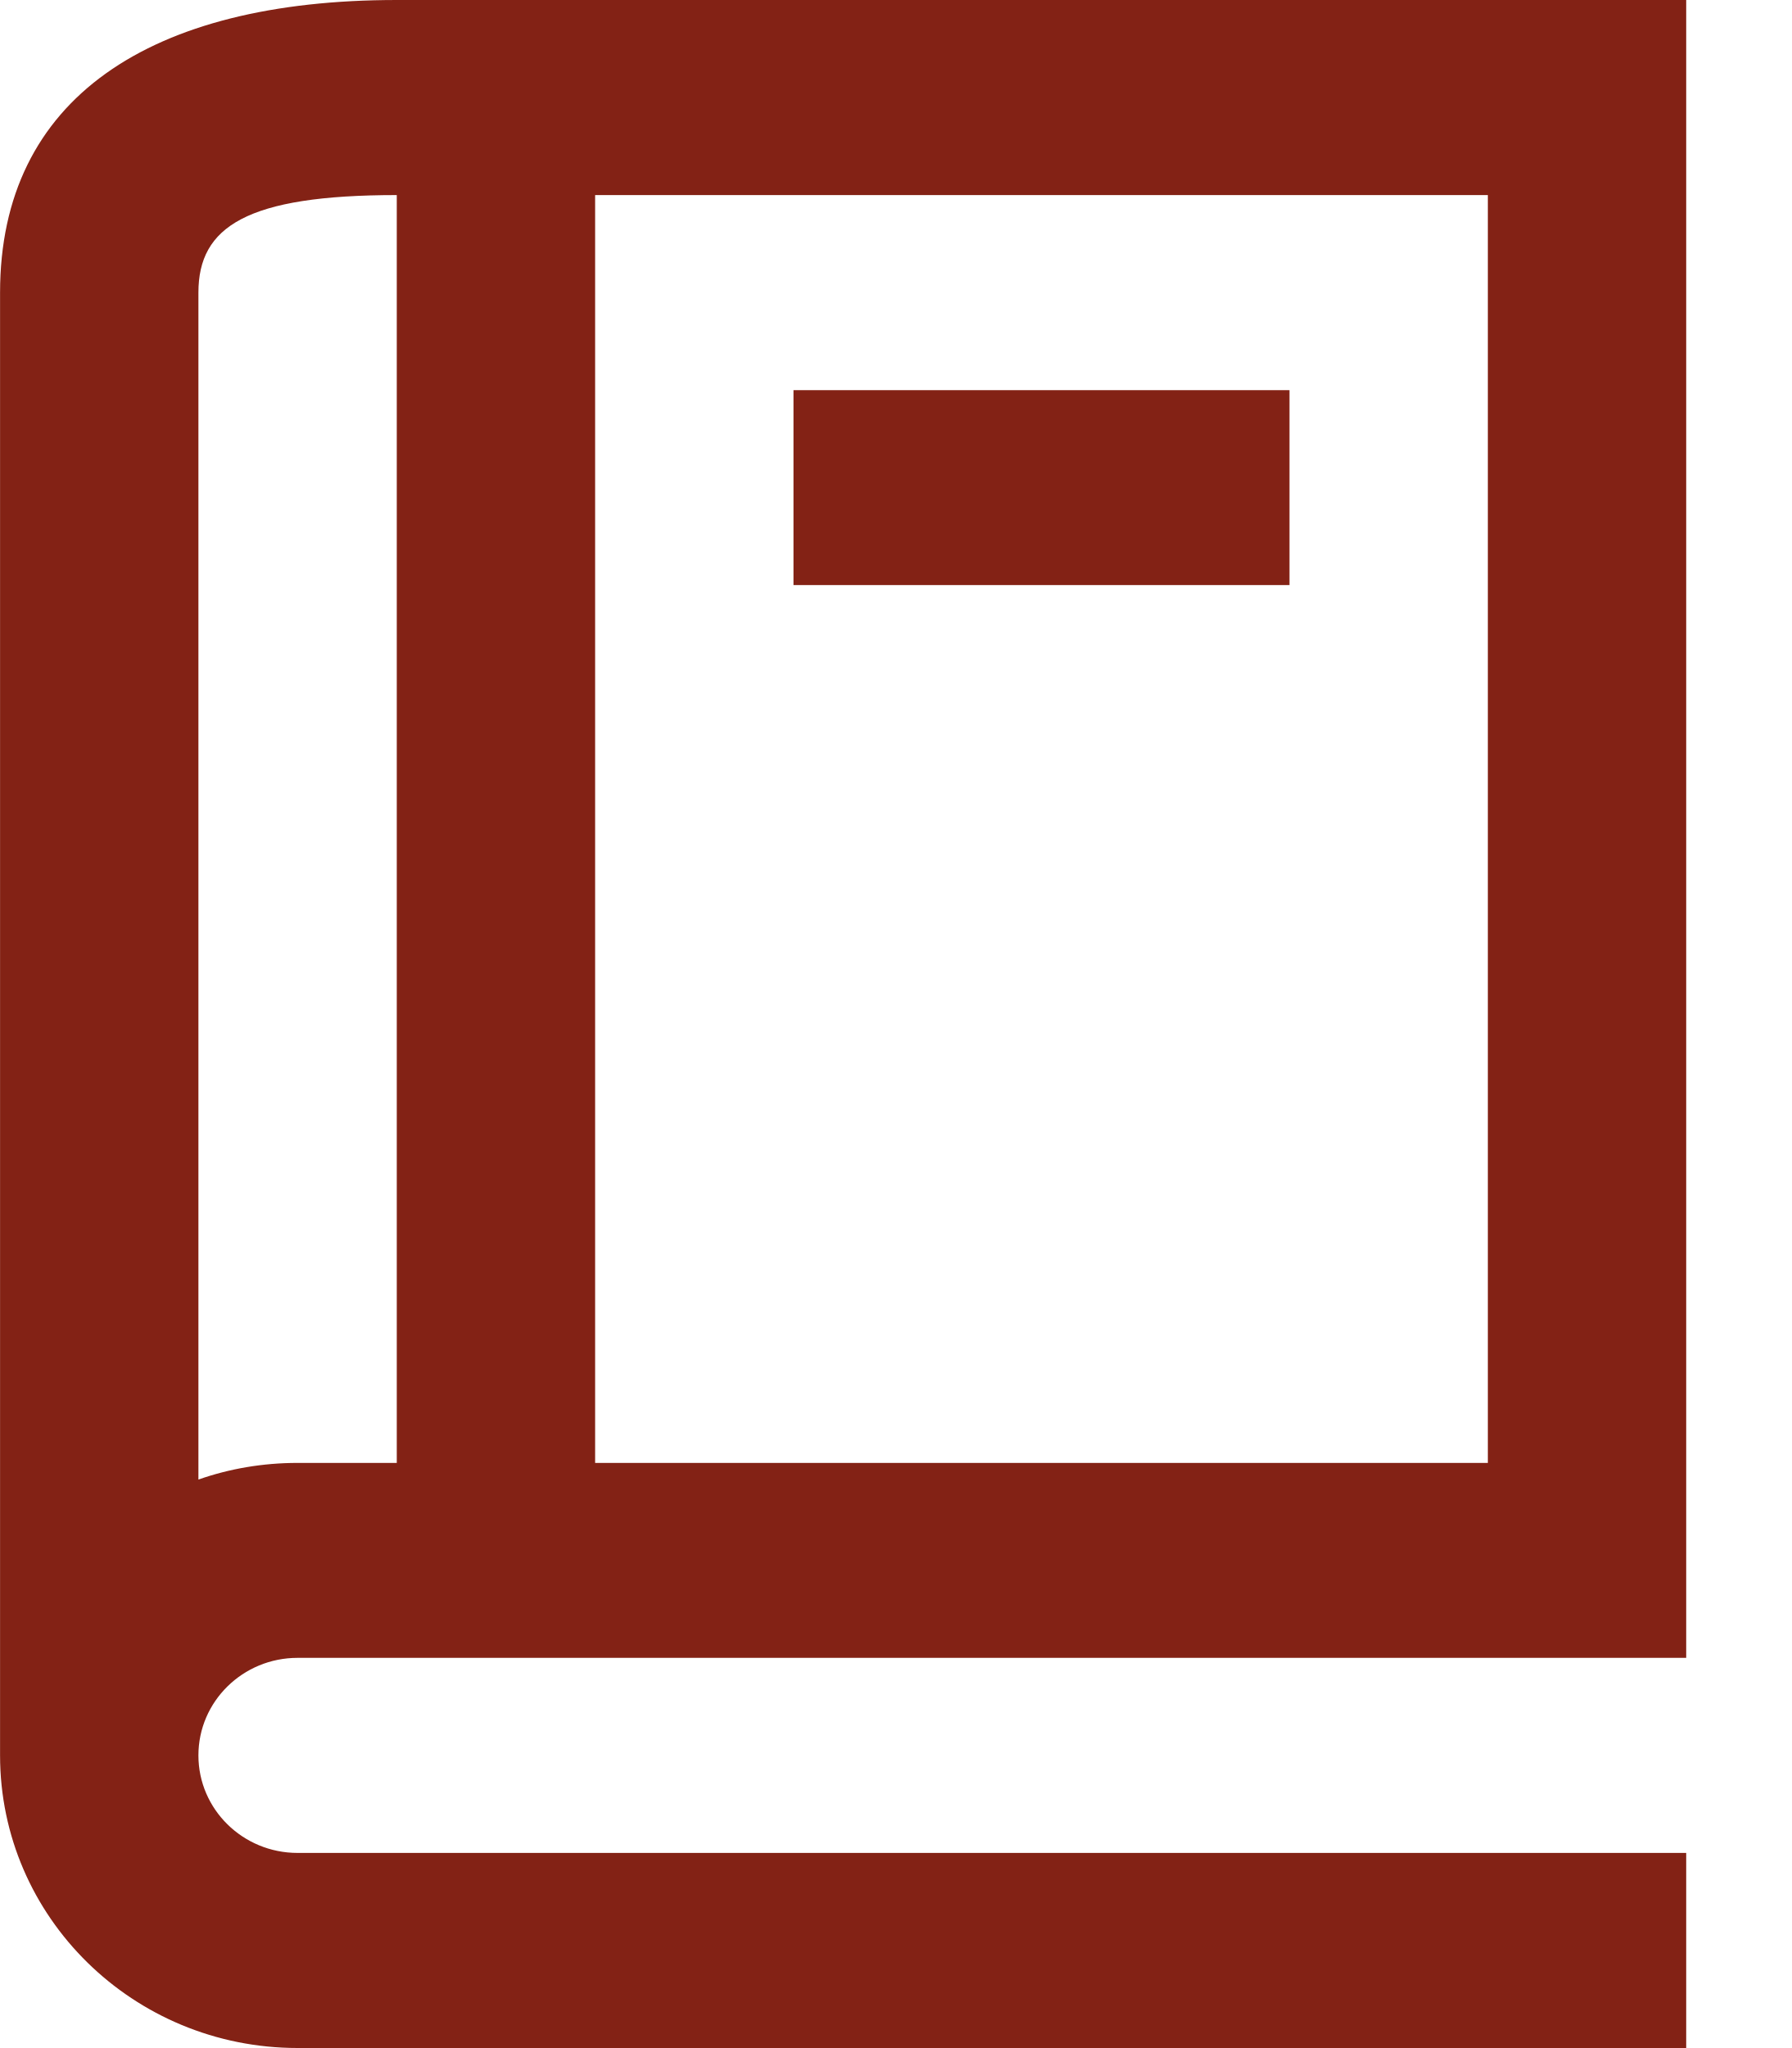
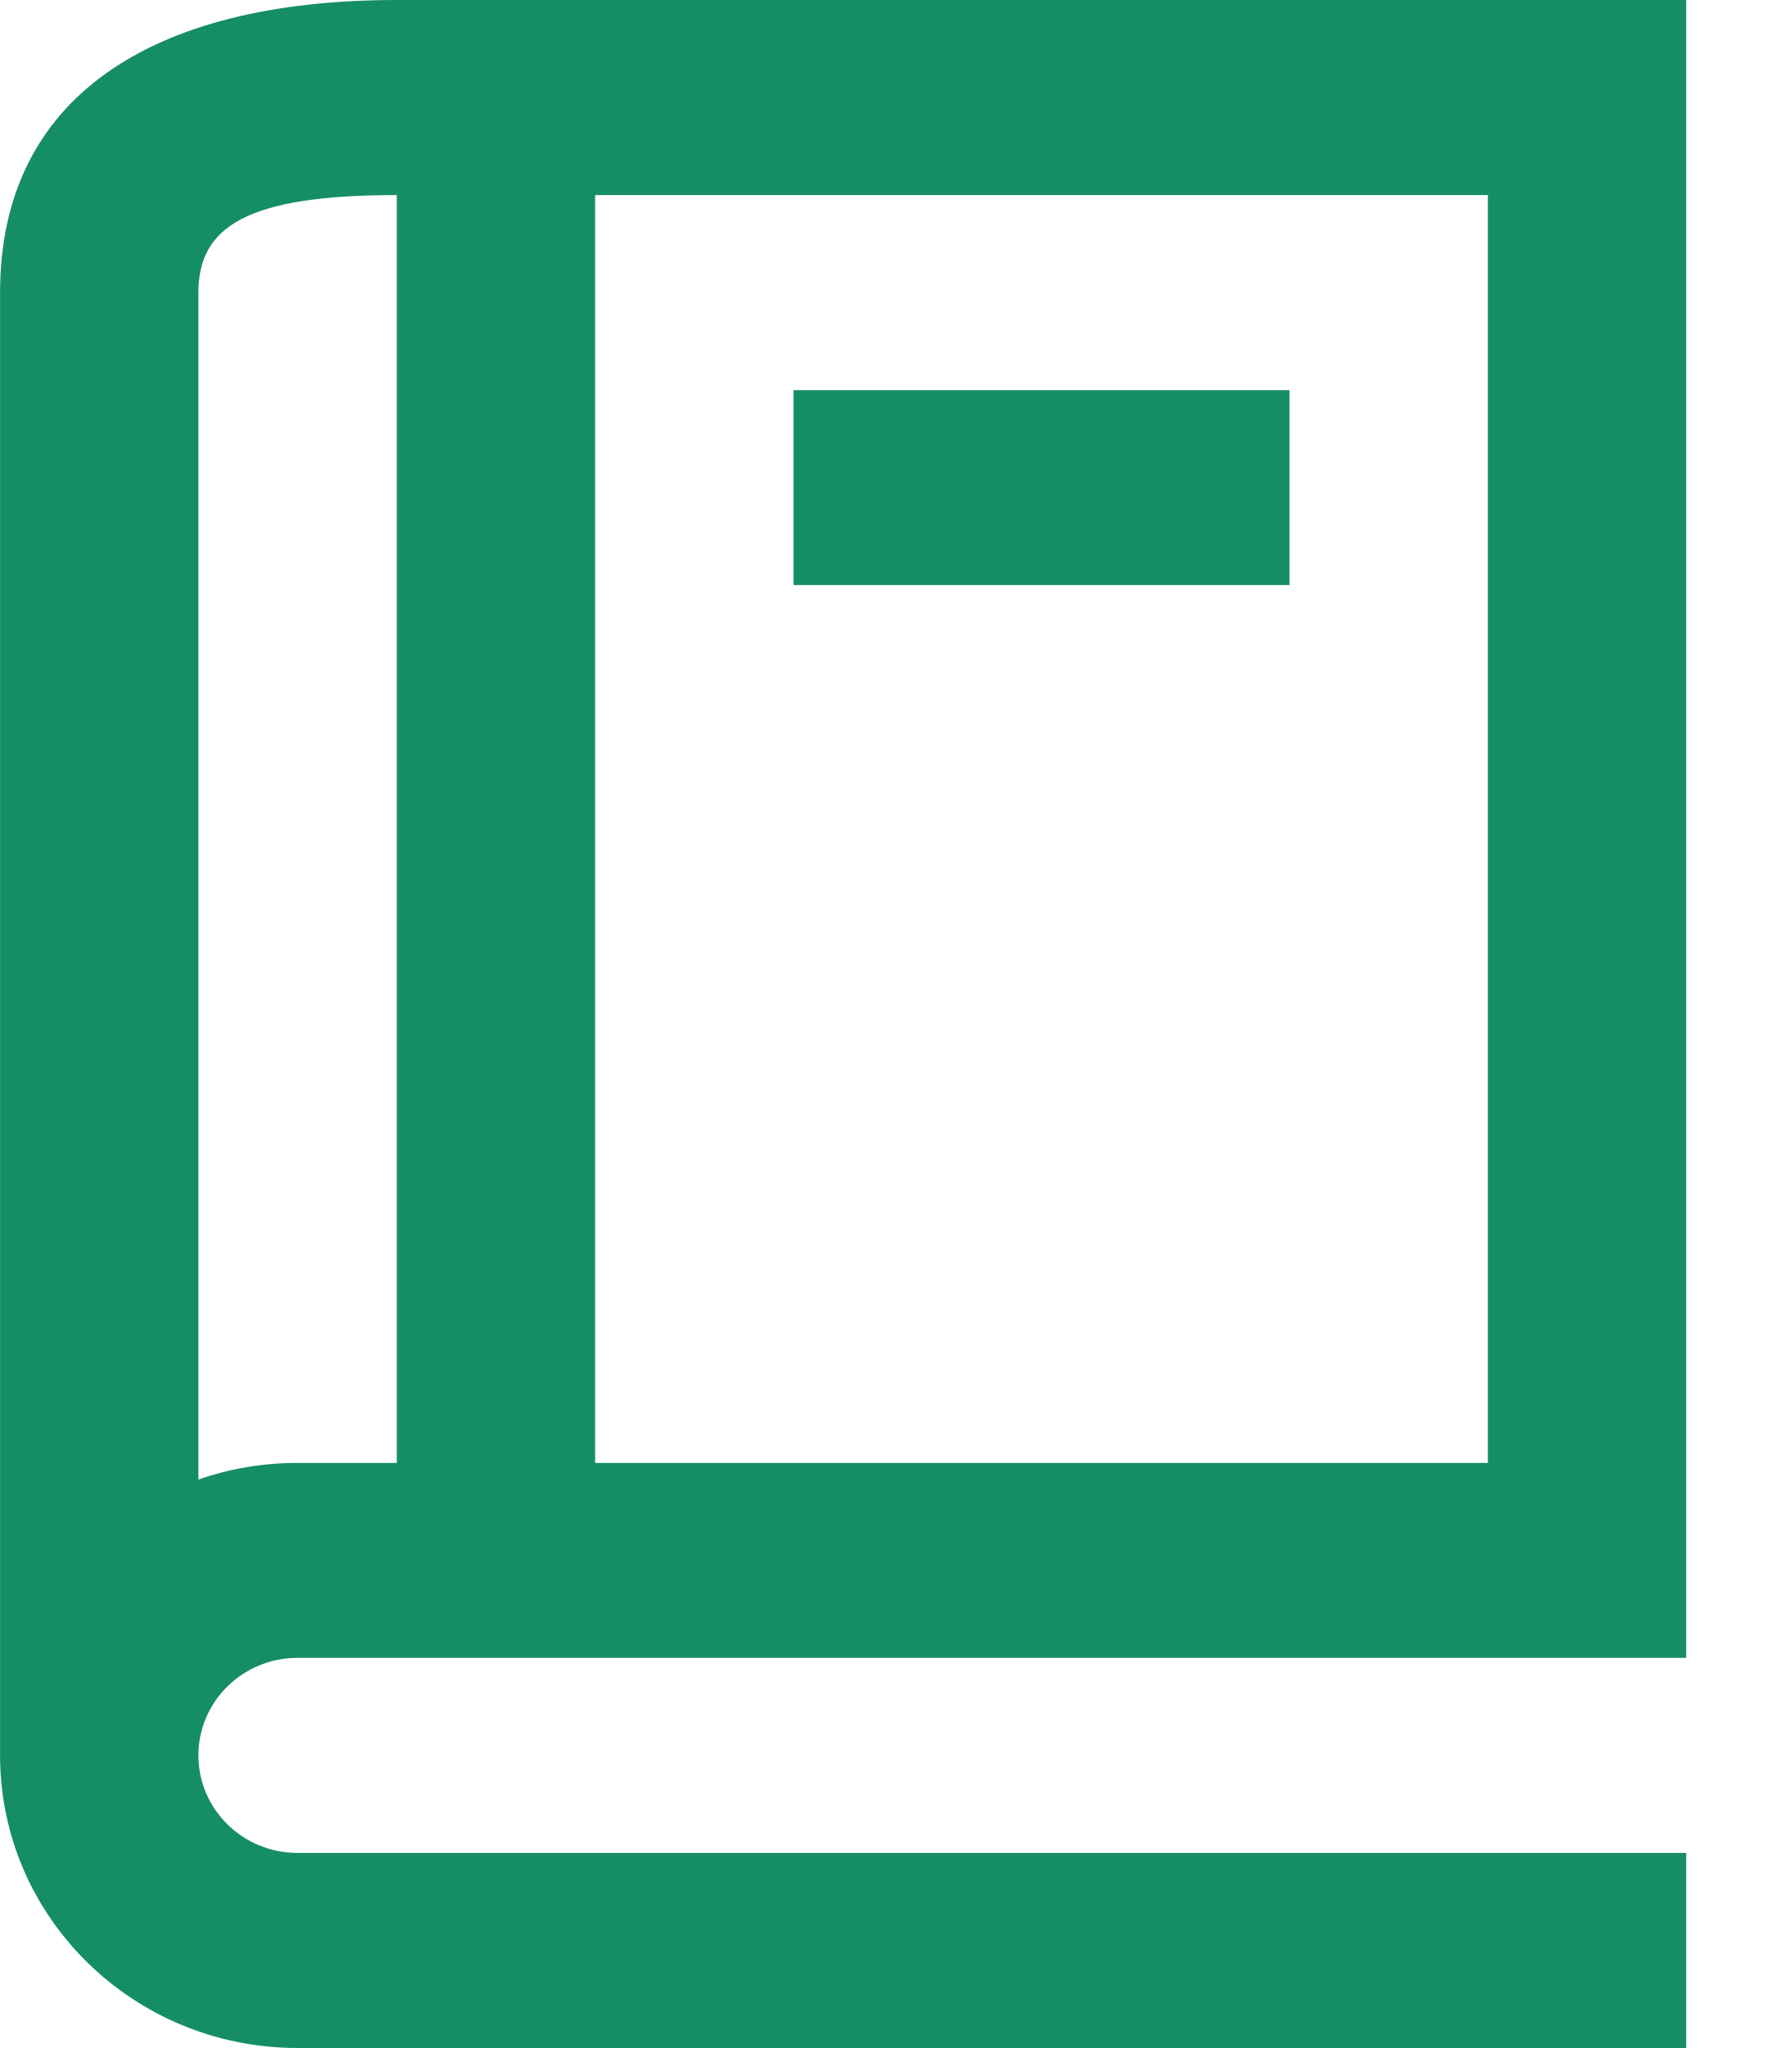
<svg xmlns="http://www.w3.org/2000/svg" width="14px" height="16px" viewBox="0 0 14 16" version="1.1">
  <g id="Library" stroke="none" stroke-width="1" fill="none" fill-rule="evenodd">
-     <g id="Library_single_textbook" transform="translate(-8, -359)" fill="#832215" fill-rule="nonzero">
+     <g id="Library_single_textbook" transform="translate(-8, -359)" fill="#168e64" fill-rule="nonzero">
      <g id="Group" transform="translate(8, 358)">
        <g id="book" transform="translate(-0, 1)">
          <g id="Combined-Shape">
            <path d="M10.851,16 L0,16 L0,14.476 L10.851,14.476 C11.279,14.476 11.626,14.135 11.626,13.714 C11.626,13.293 11.279,12.952 10.851,12.952 L0,12.952 L0,0.762 L0,0 L10.076,0 C12.004,0 13.176,0.768 13.176,2.286 L13.176,13.714 C13.176,14.977 12.135,16 10.851,16 Z M11.626,11.559 L11.626,2.286 C11.626,1.771 11.249,1.524 10.076,1.524 L10.076,11.429 L10.851,11.429 C11.123,11.429 11.384,11.474 11.626,11.559 Z M8.526,11.429 L8.526,1.524 L1.55,1.524 L1.55,11.429 L8.526,11.429 Z M3.1,4.571 L3.1,3.048 L6.976,3.048 L6.976,4.571 L3.1,4.571 Z" transform="translate(6.588235, 8) scale(-1, 1) translate(-6.588235, -8) " />
          </g>
        </g>
      </g>
    </g>
  </g>
</svg>
